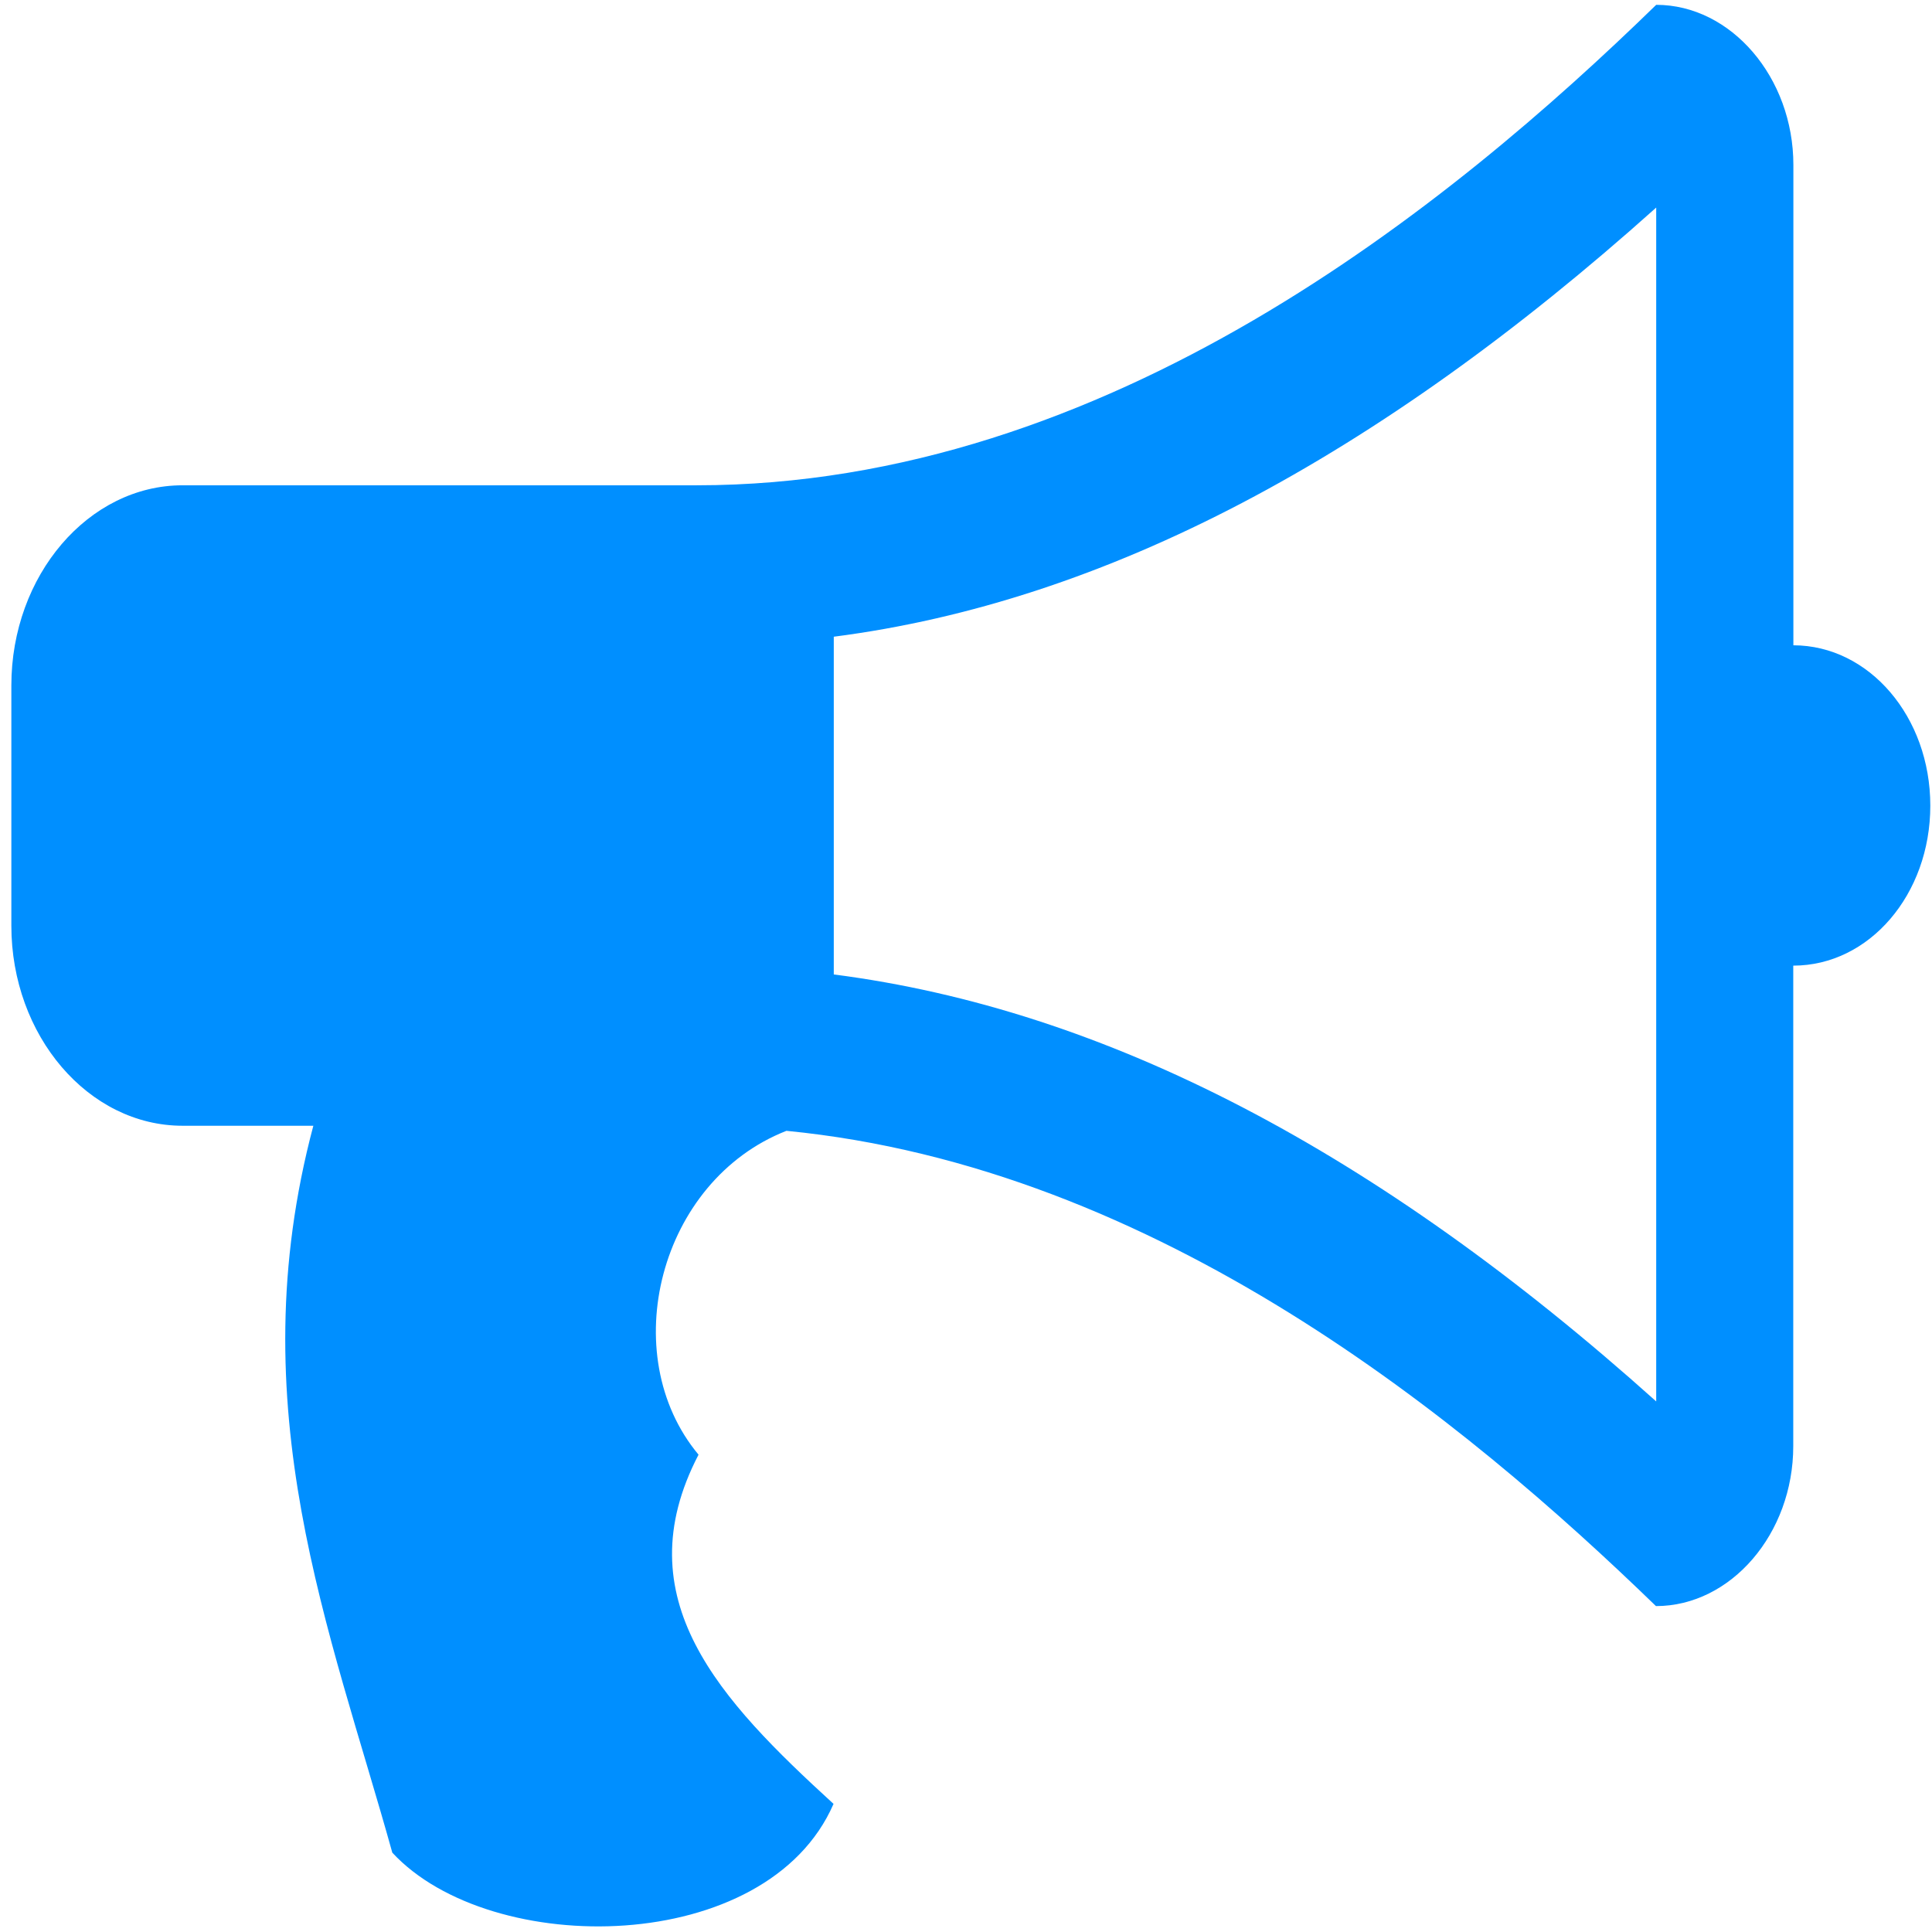
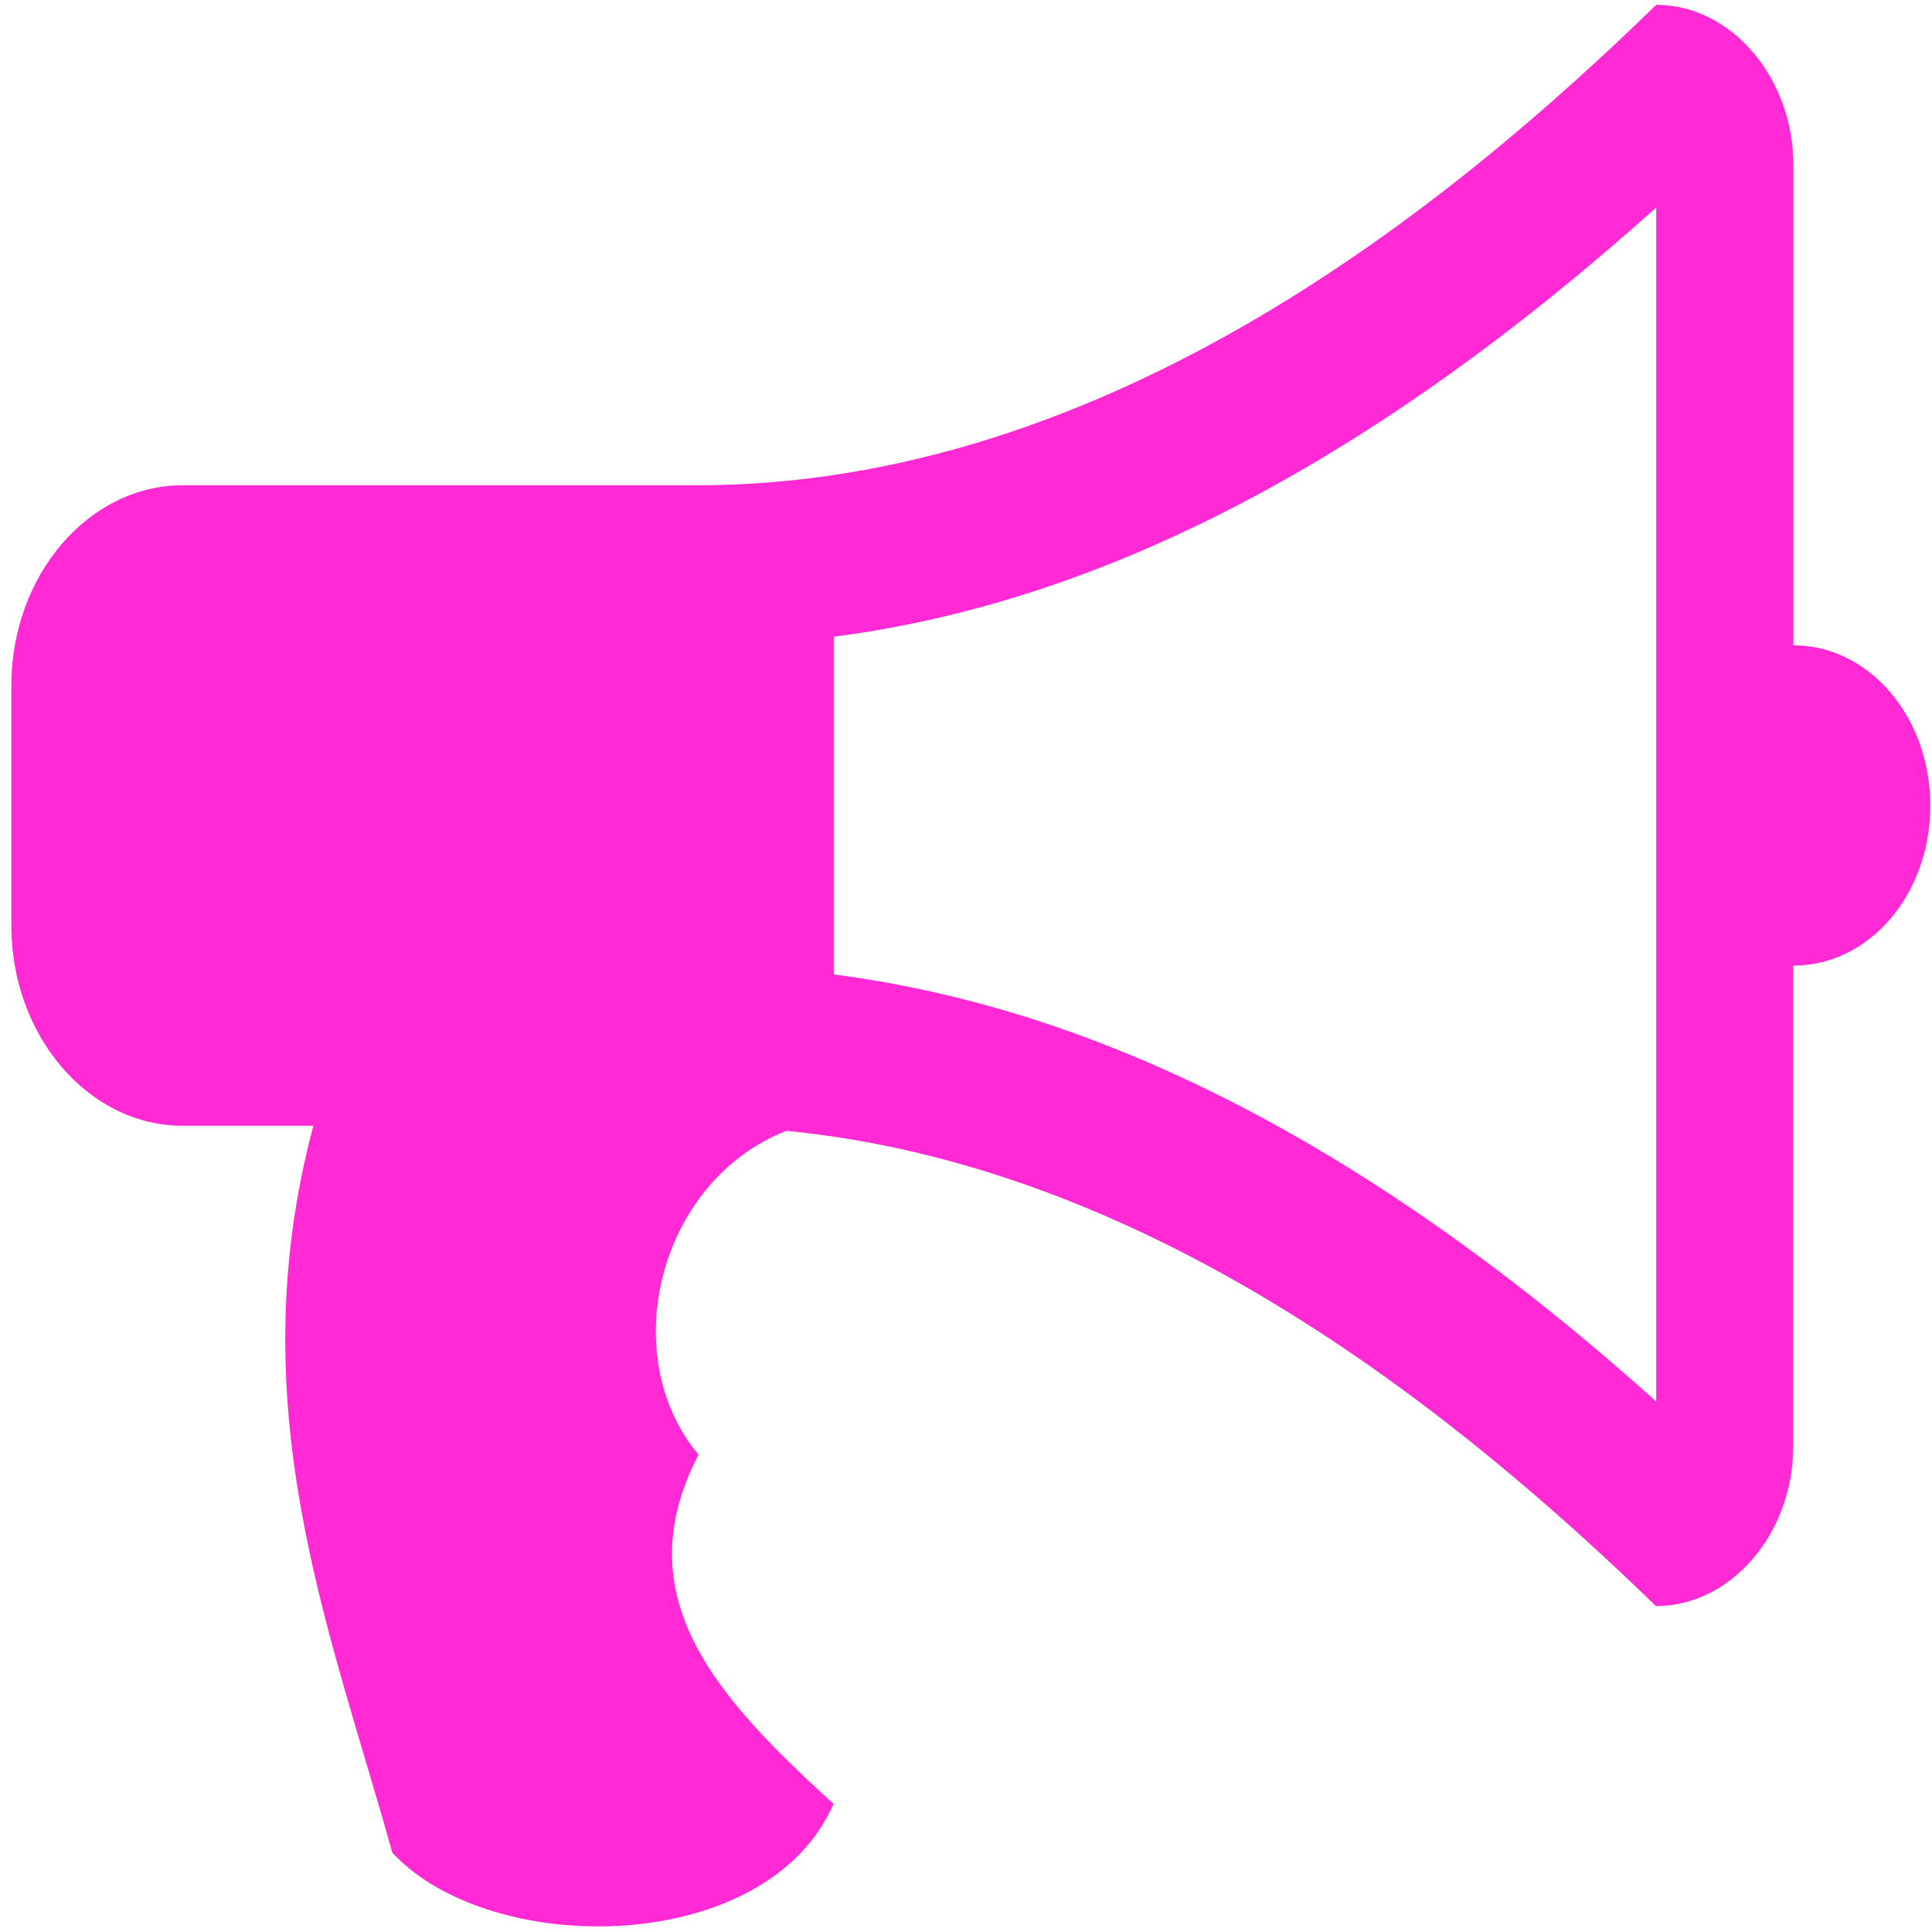
<svg xmlns="http://www.w3.org/2000/svg" xml:space="preserve" enable-background="new 0 0 16 16" viewBox="0 0 16 16" height="16px" width="16px" y="0px" x="0px" id="Layer_1" version="1.1">
  <defs id="defs9" />
  <g id="g3">
-     <path style="fill:#008fff;fill-opacity:1" id="path5" d="M15.986,6.672c0,0.736-0.506,1.325-1.135,1.325v3.979c0,0.726-0.517,1.325-1.137,1.325   c-1.578-1.53-4.124-3.636-7.201-3.936c-1.055,0.413-1.419,1.854-0.728,2.682c-0.621,1.193,0.178,2.032,1.118,2.892   c-0.55,1.265-2.838,1.285-3.654,0.404C2.736,13.5,1.974,11.654,2.595,9.323H1.512c-0.78,0-1.418-0.746-1.418-1.657V5.677   c0-0.912,0.639-1.658,1.418-1.658H5.77c3.405,0,6.244-2.321,7.946-3.979c0.62,0,1.136,0.602,1.136,1.326v3.978   C15.48,5.345,15.986,5.937,15.986,6.672z M13.716,1.719c-2.313,2.072-4.559,3.264-6.811,3.554V8.07   c2.252,0.29,4.498,1.462,6.811,3.536V1.719z" fill="#996699" />
+     <path style="fill:#ff2ad4;fill-opacity:1" id="path5" d="M15.986,6.672c0,0.736-0.506,1.325-1.135,1.325v3.979c0,0.726-0.517,1.325-1.137,1.325   c-1.578-1.53-4.124-3.636-7.201-3.936c-1.055,0.413-1.419,1.854-0.728,2.682c-0.621,1.193,0.178,2.032,1.118,2.892   c-0.55,1.265-2.838,1.285-3.654,0.404C2.736,13.5,1.974,11.654,2.595,9.323H1.512c-0.78,0-1.418-0.746-1.418-1.657V5.677   c0-0.912,0.639-1.658,1.418-1.658H5.77c3.405,0,6.244-2.321,7.946-3.979c0.62,0,1.136,0.602,1.136,1.326v3.978   C15.48,5.345,15.986,5.937,15.986,6.672z M13.716,1.719c-2.313,2.072-4.559,3.264-6.811,3.554V8.07   c2.252,0.29,4.498,1.462,6.811,3.536V1.719z" fill="#996699" />
  </g>
</svg>
